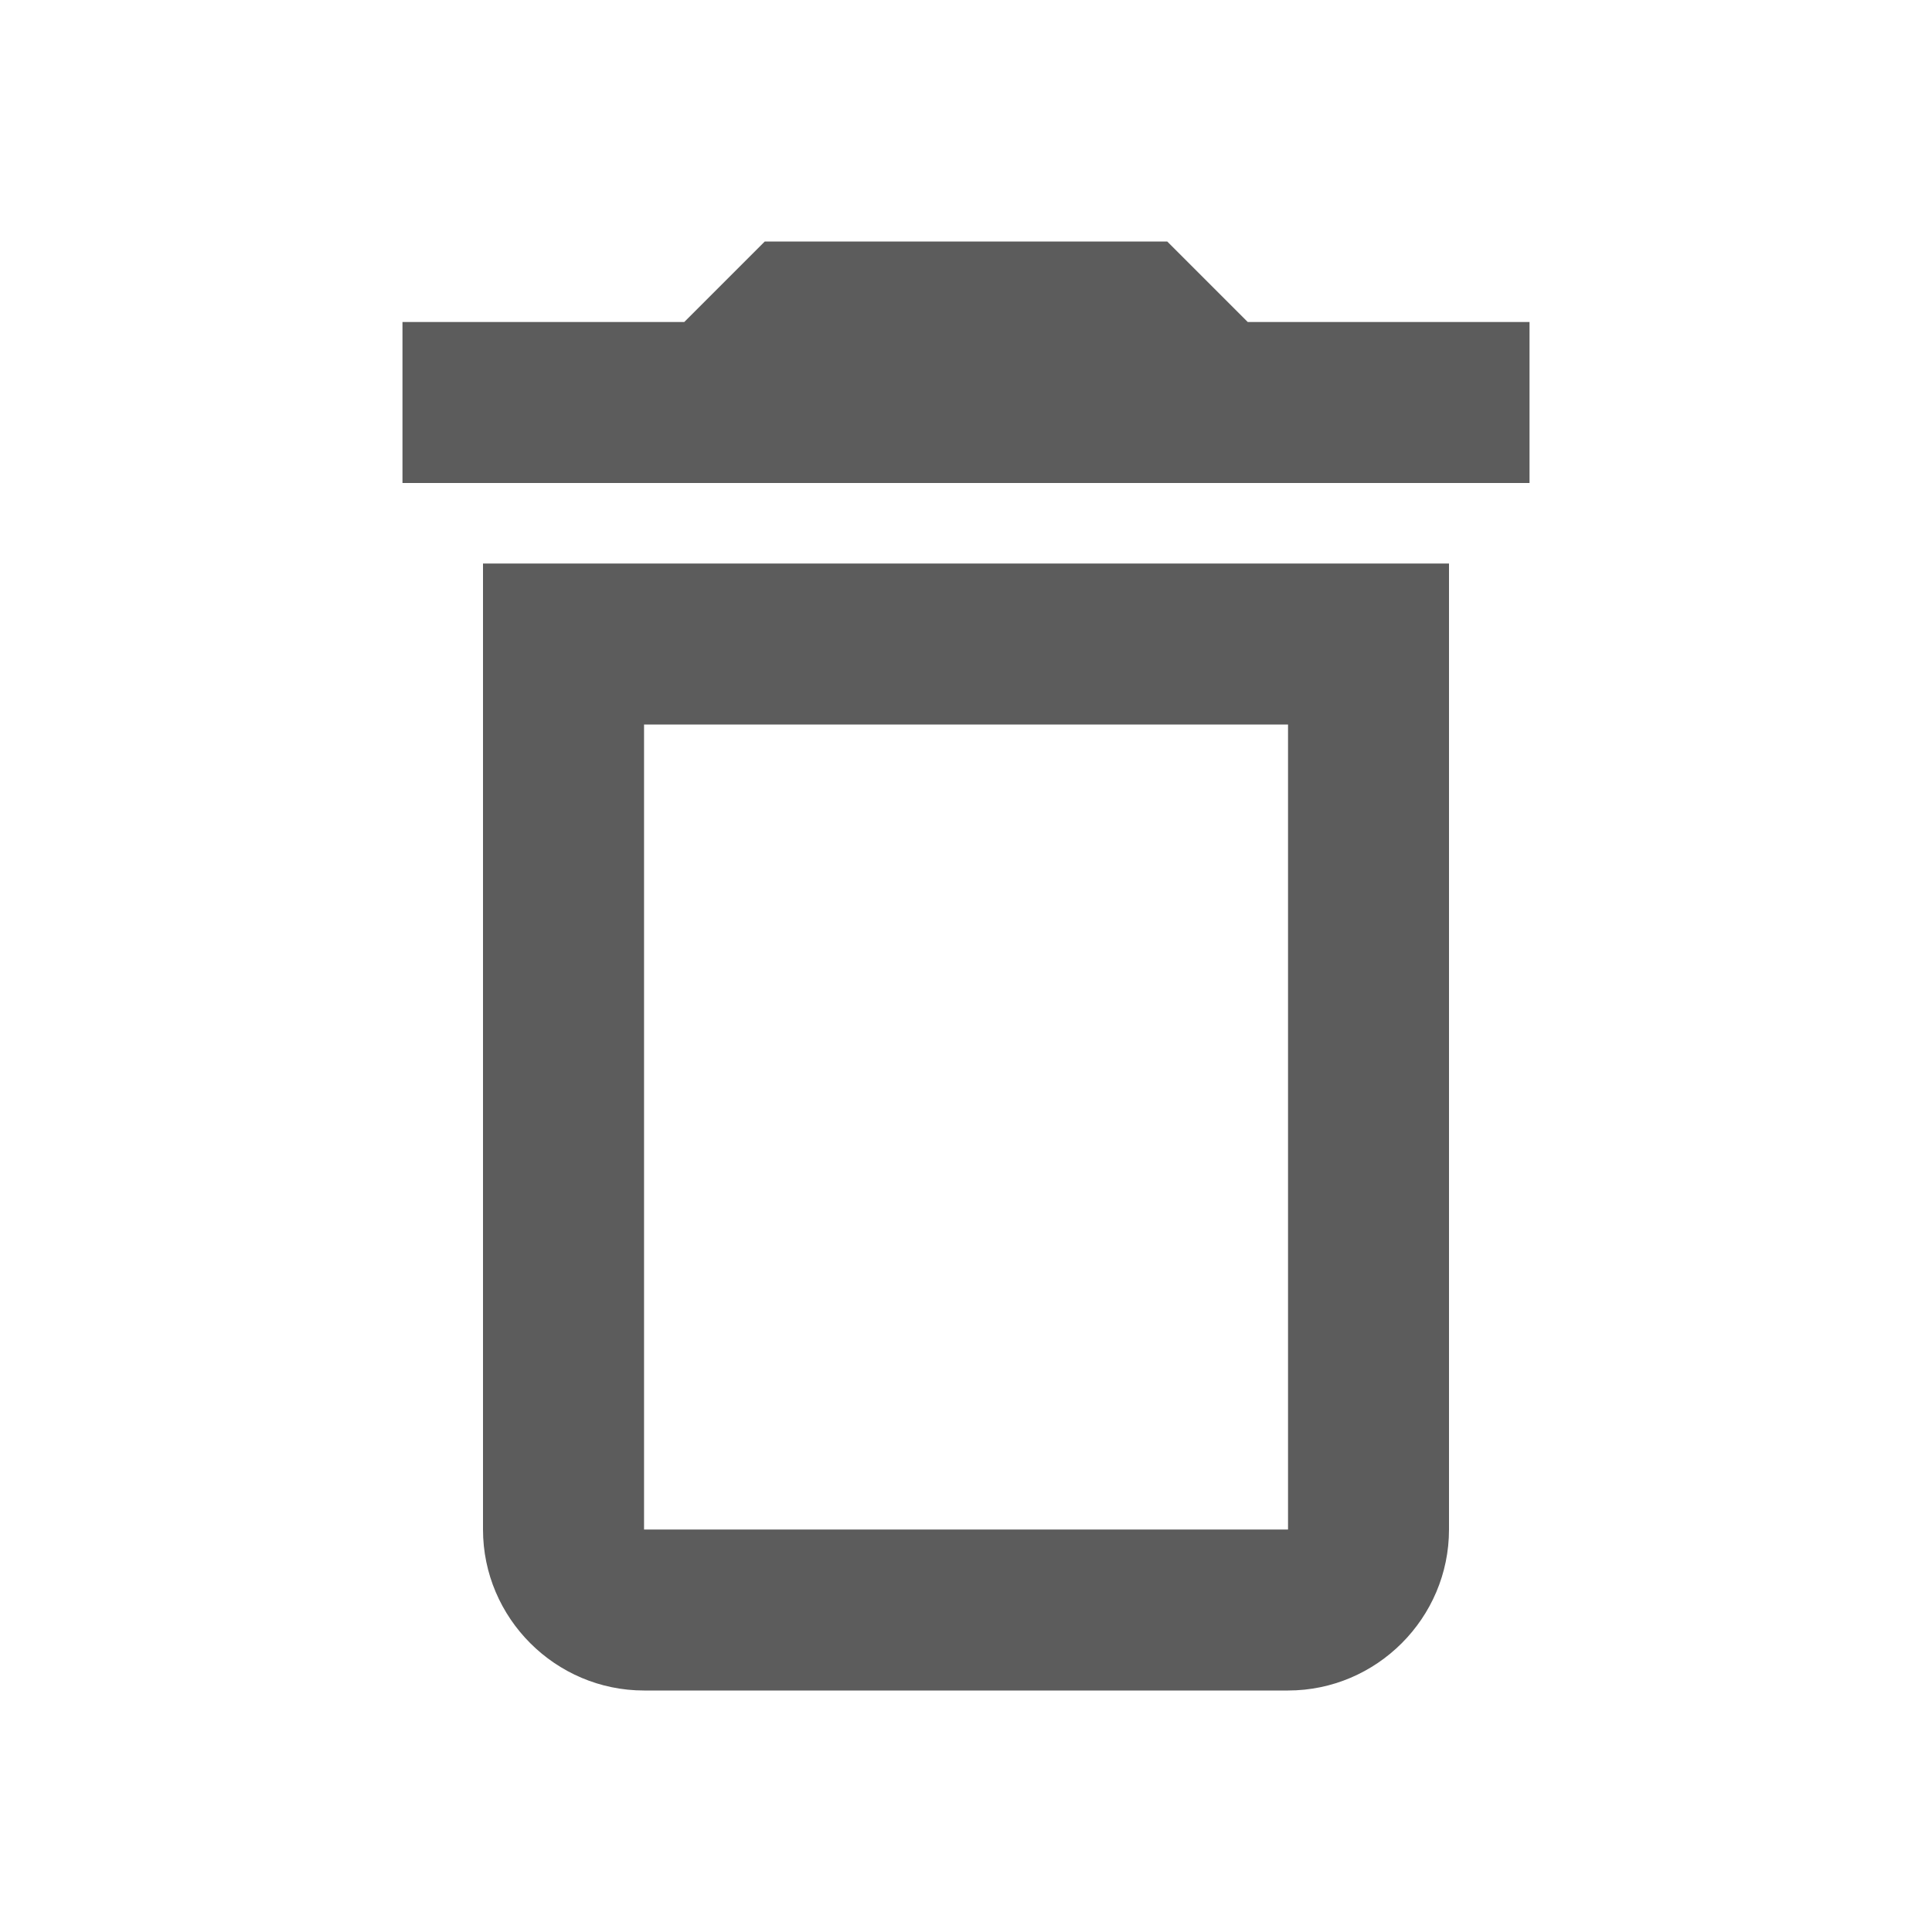
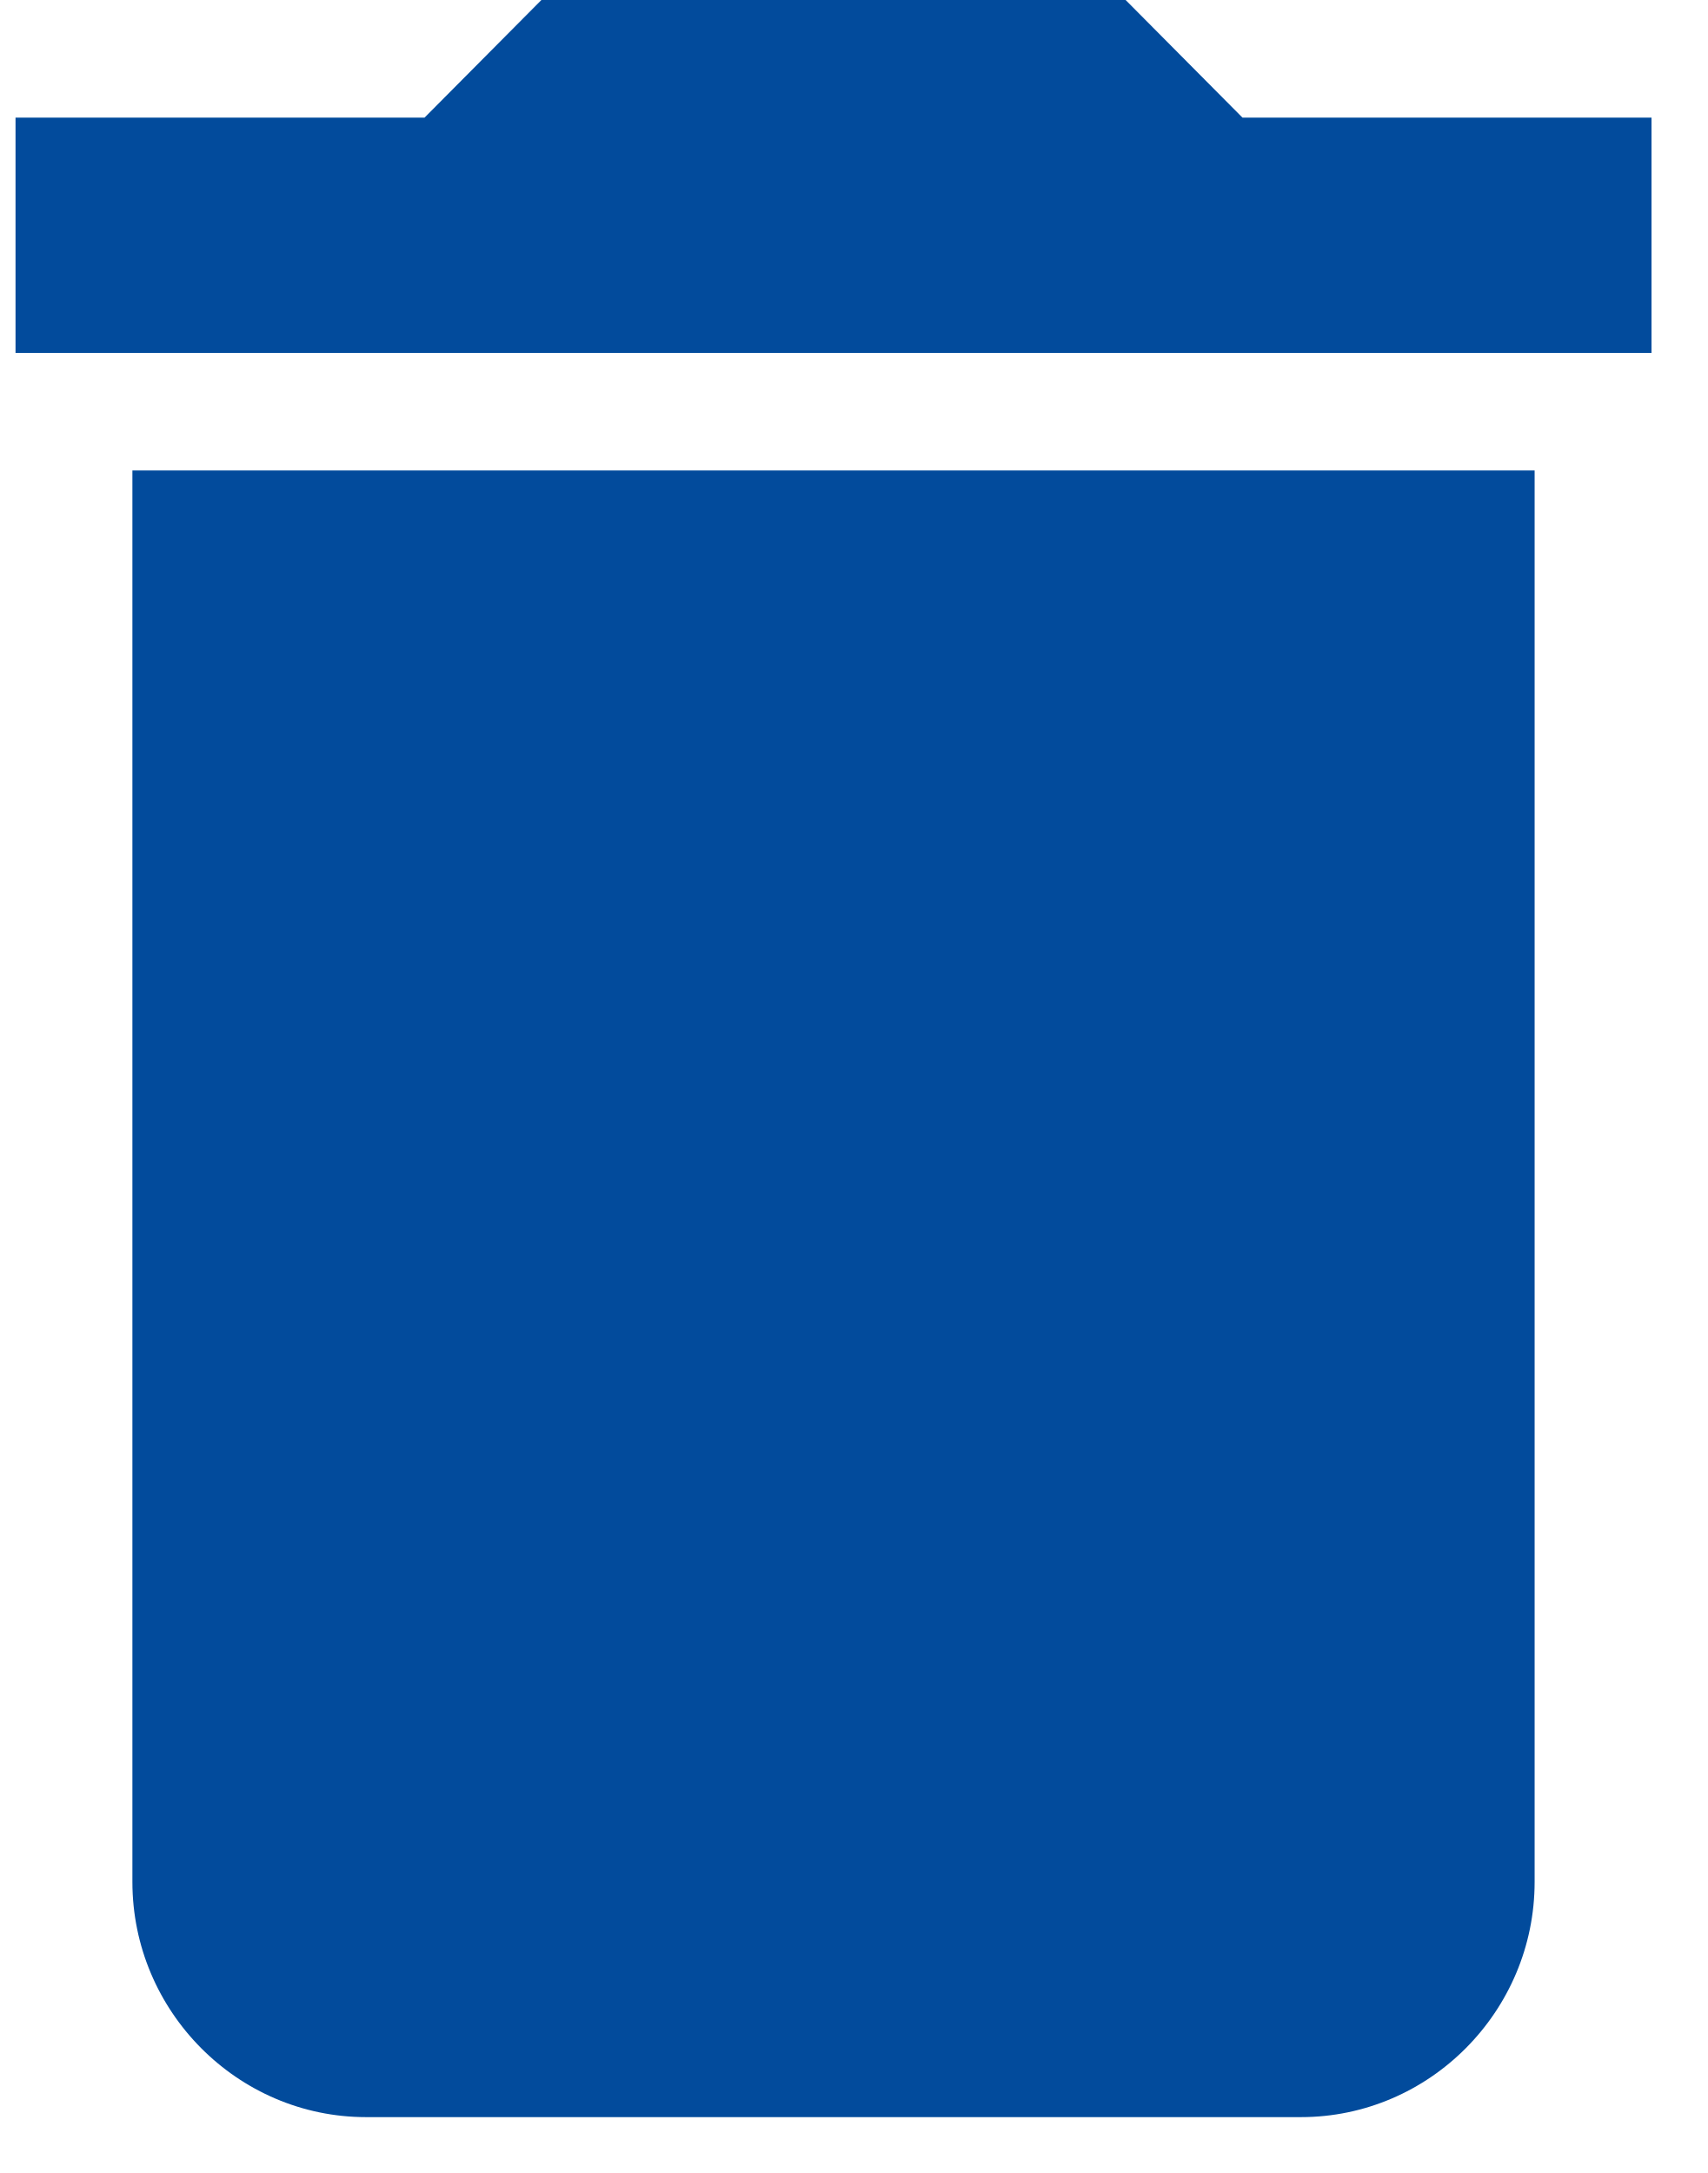
- <svg xmlns="http://www.w3.org/2000/svg" width="25" height="25" viewBox="0 0 25 25" fill="none">
-   <path d="M6.25 19.792C6.25 20.938 7.188 21.875 8.334 21.875H16.667C17.813 21.875 18.75 20.938 18.75 19.792V7.292H6.25V19.792ZM8.334 9.375H16.667V19.792H8.334V9.375ZM16.146 4.167L15.104 3.125H9.896L8.854 4.167H5.208V6.25H19.792V4.167H16.146Z" fill="#5C5C5C" />
+ <svg xmlns="http://www.w3.org/2000/svg" width="22" height="28" viewBox="0 0 22 28" fill="none">
+   <path d="M4.717 27.28C3.061 27.28 1.706 25.916 1.706 24.249V6.062H19.774V24.249C19.774 25.916 18.419 27.28 16.763 27.28H4.717Z" fill="#024B9C" />
+   <path d="M14.504 0L16.01 1.516H21.28V4.547H0.2V1.516H5.47L6.976 0H14.504Z" fill="#024B9C" />
</svg>
